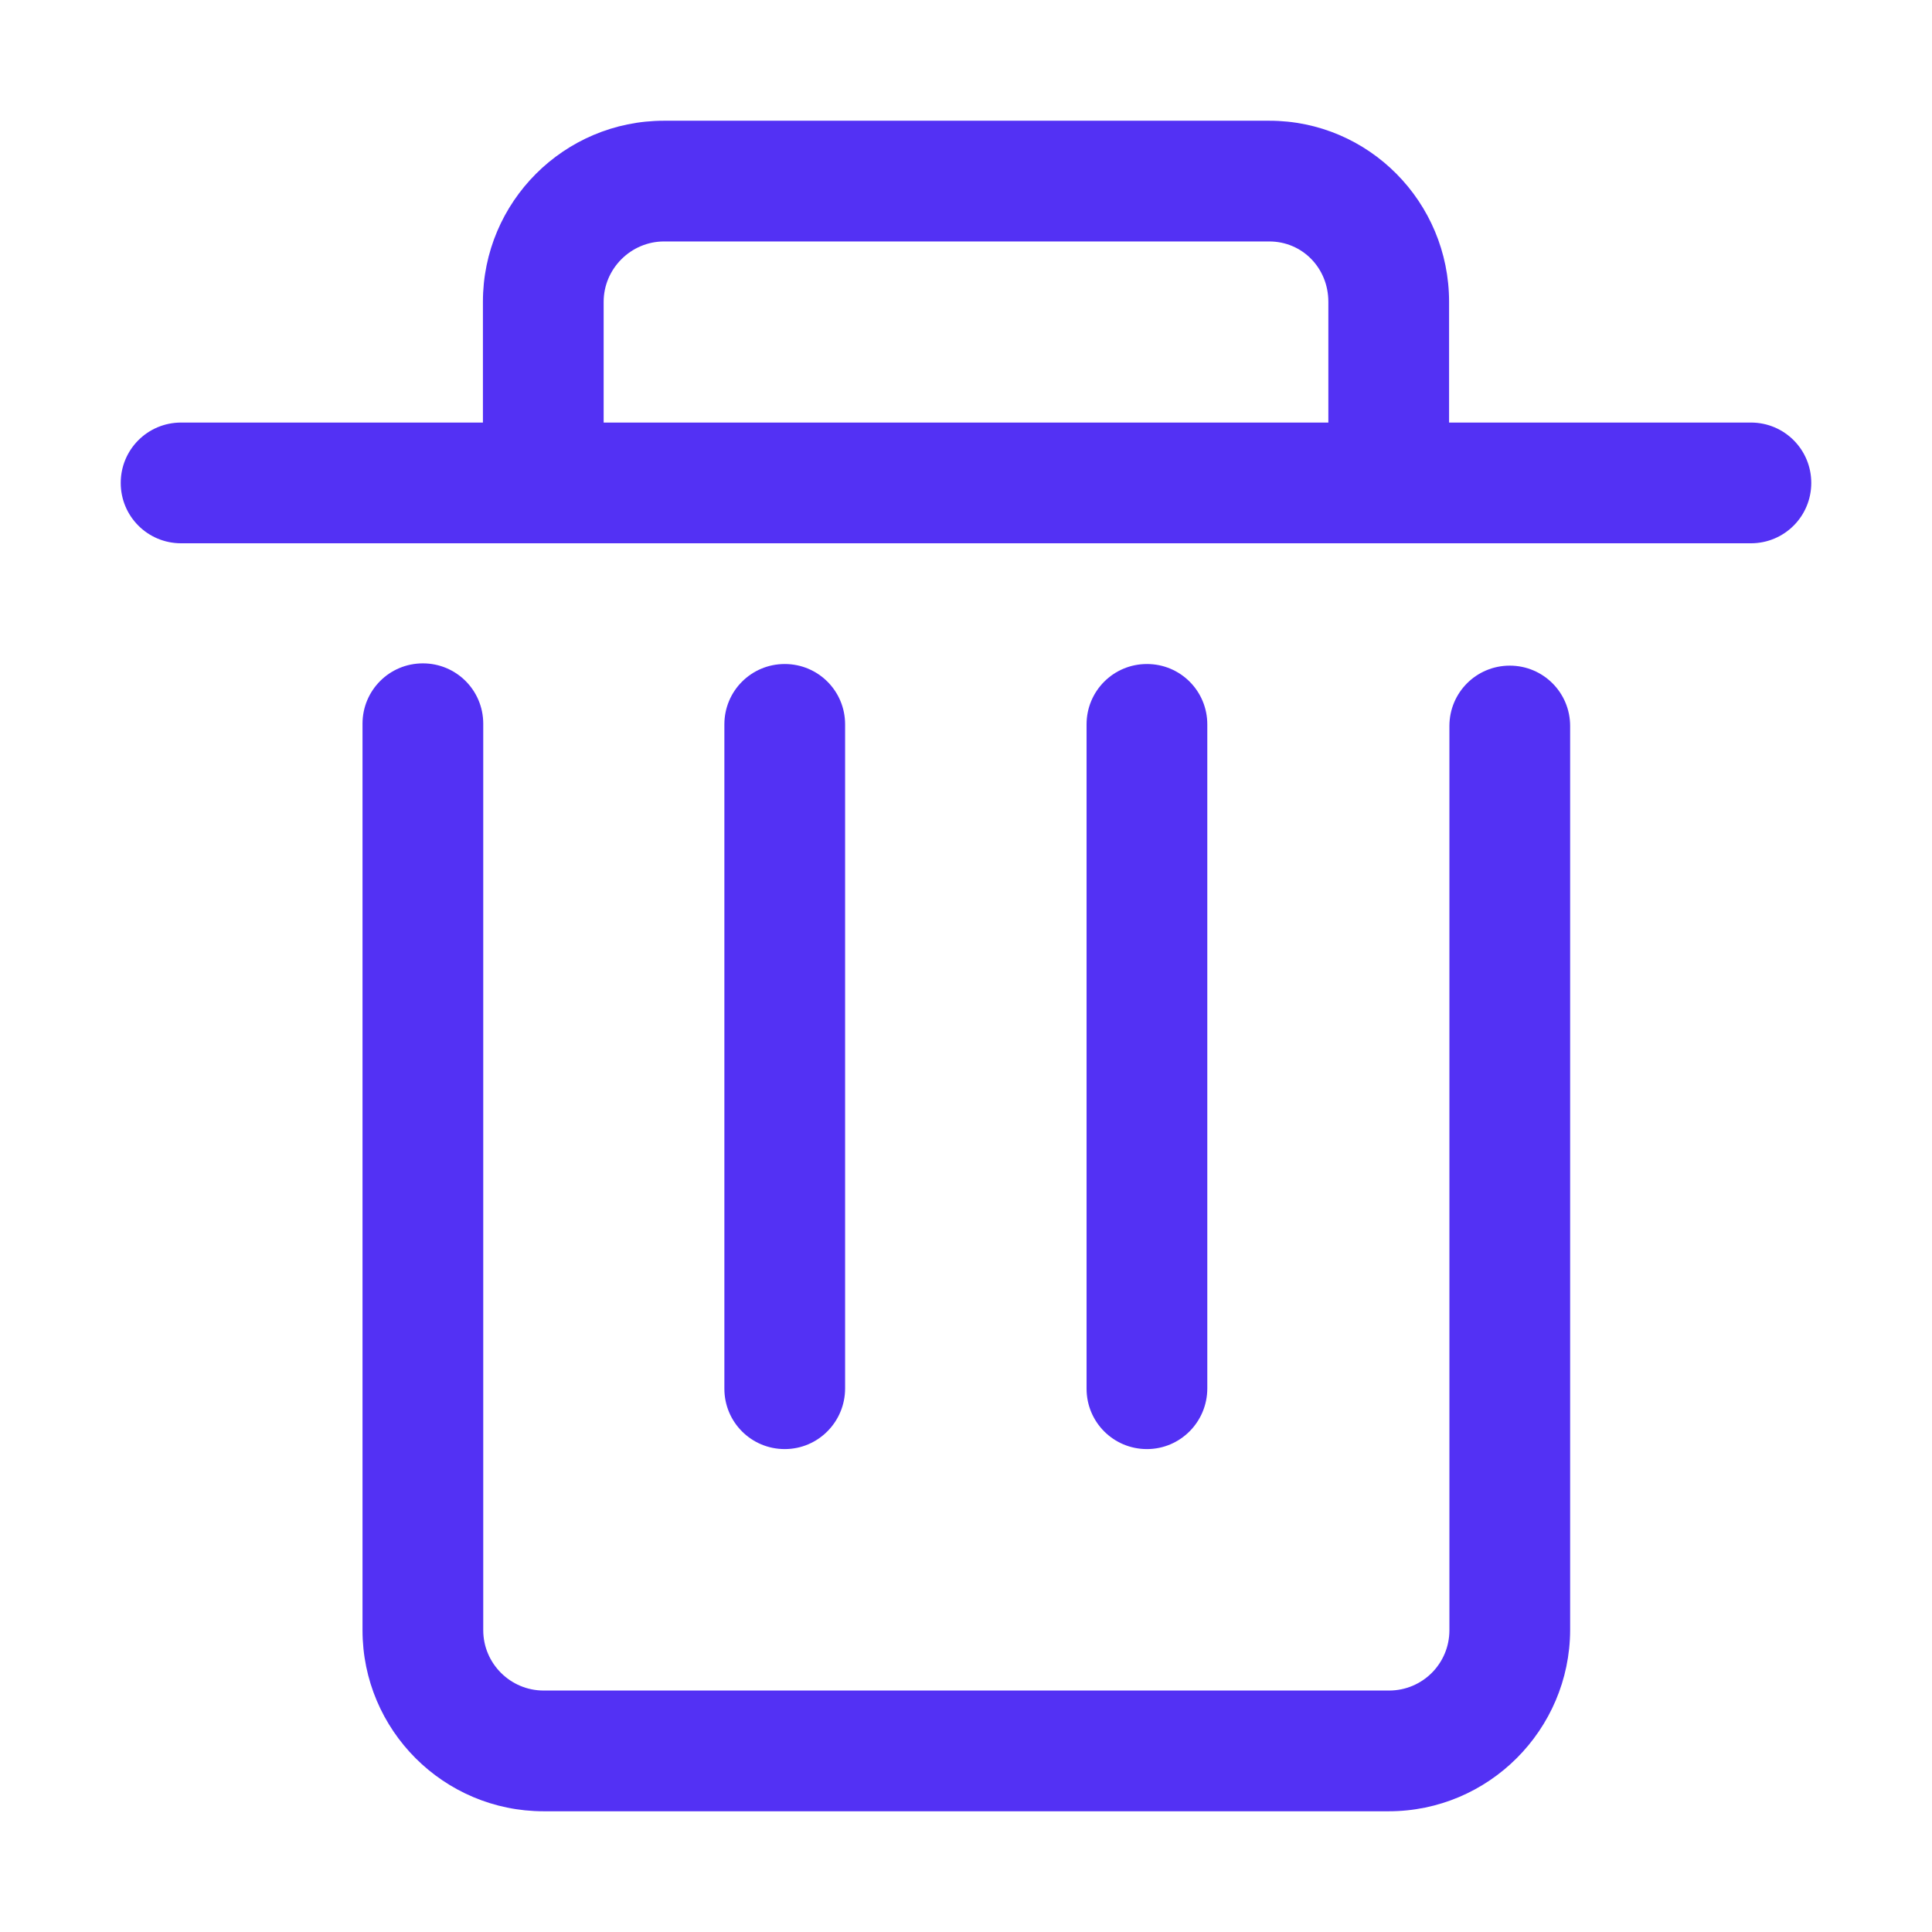
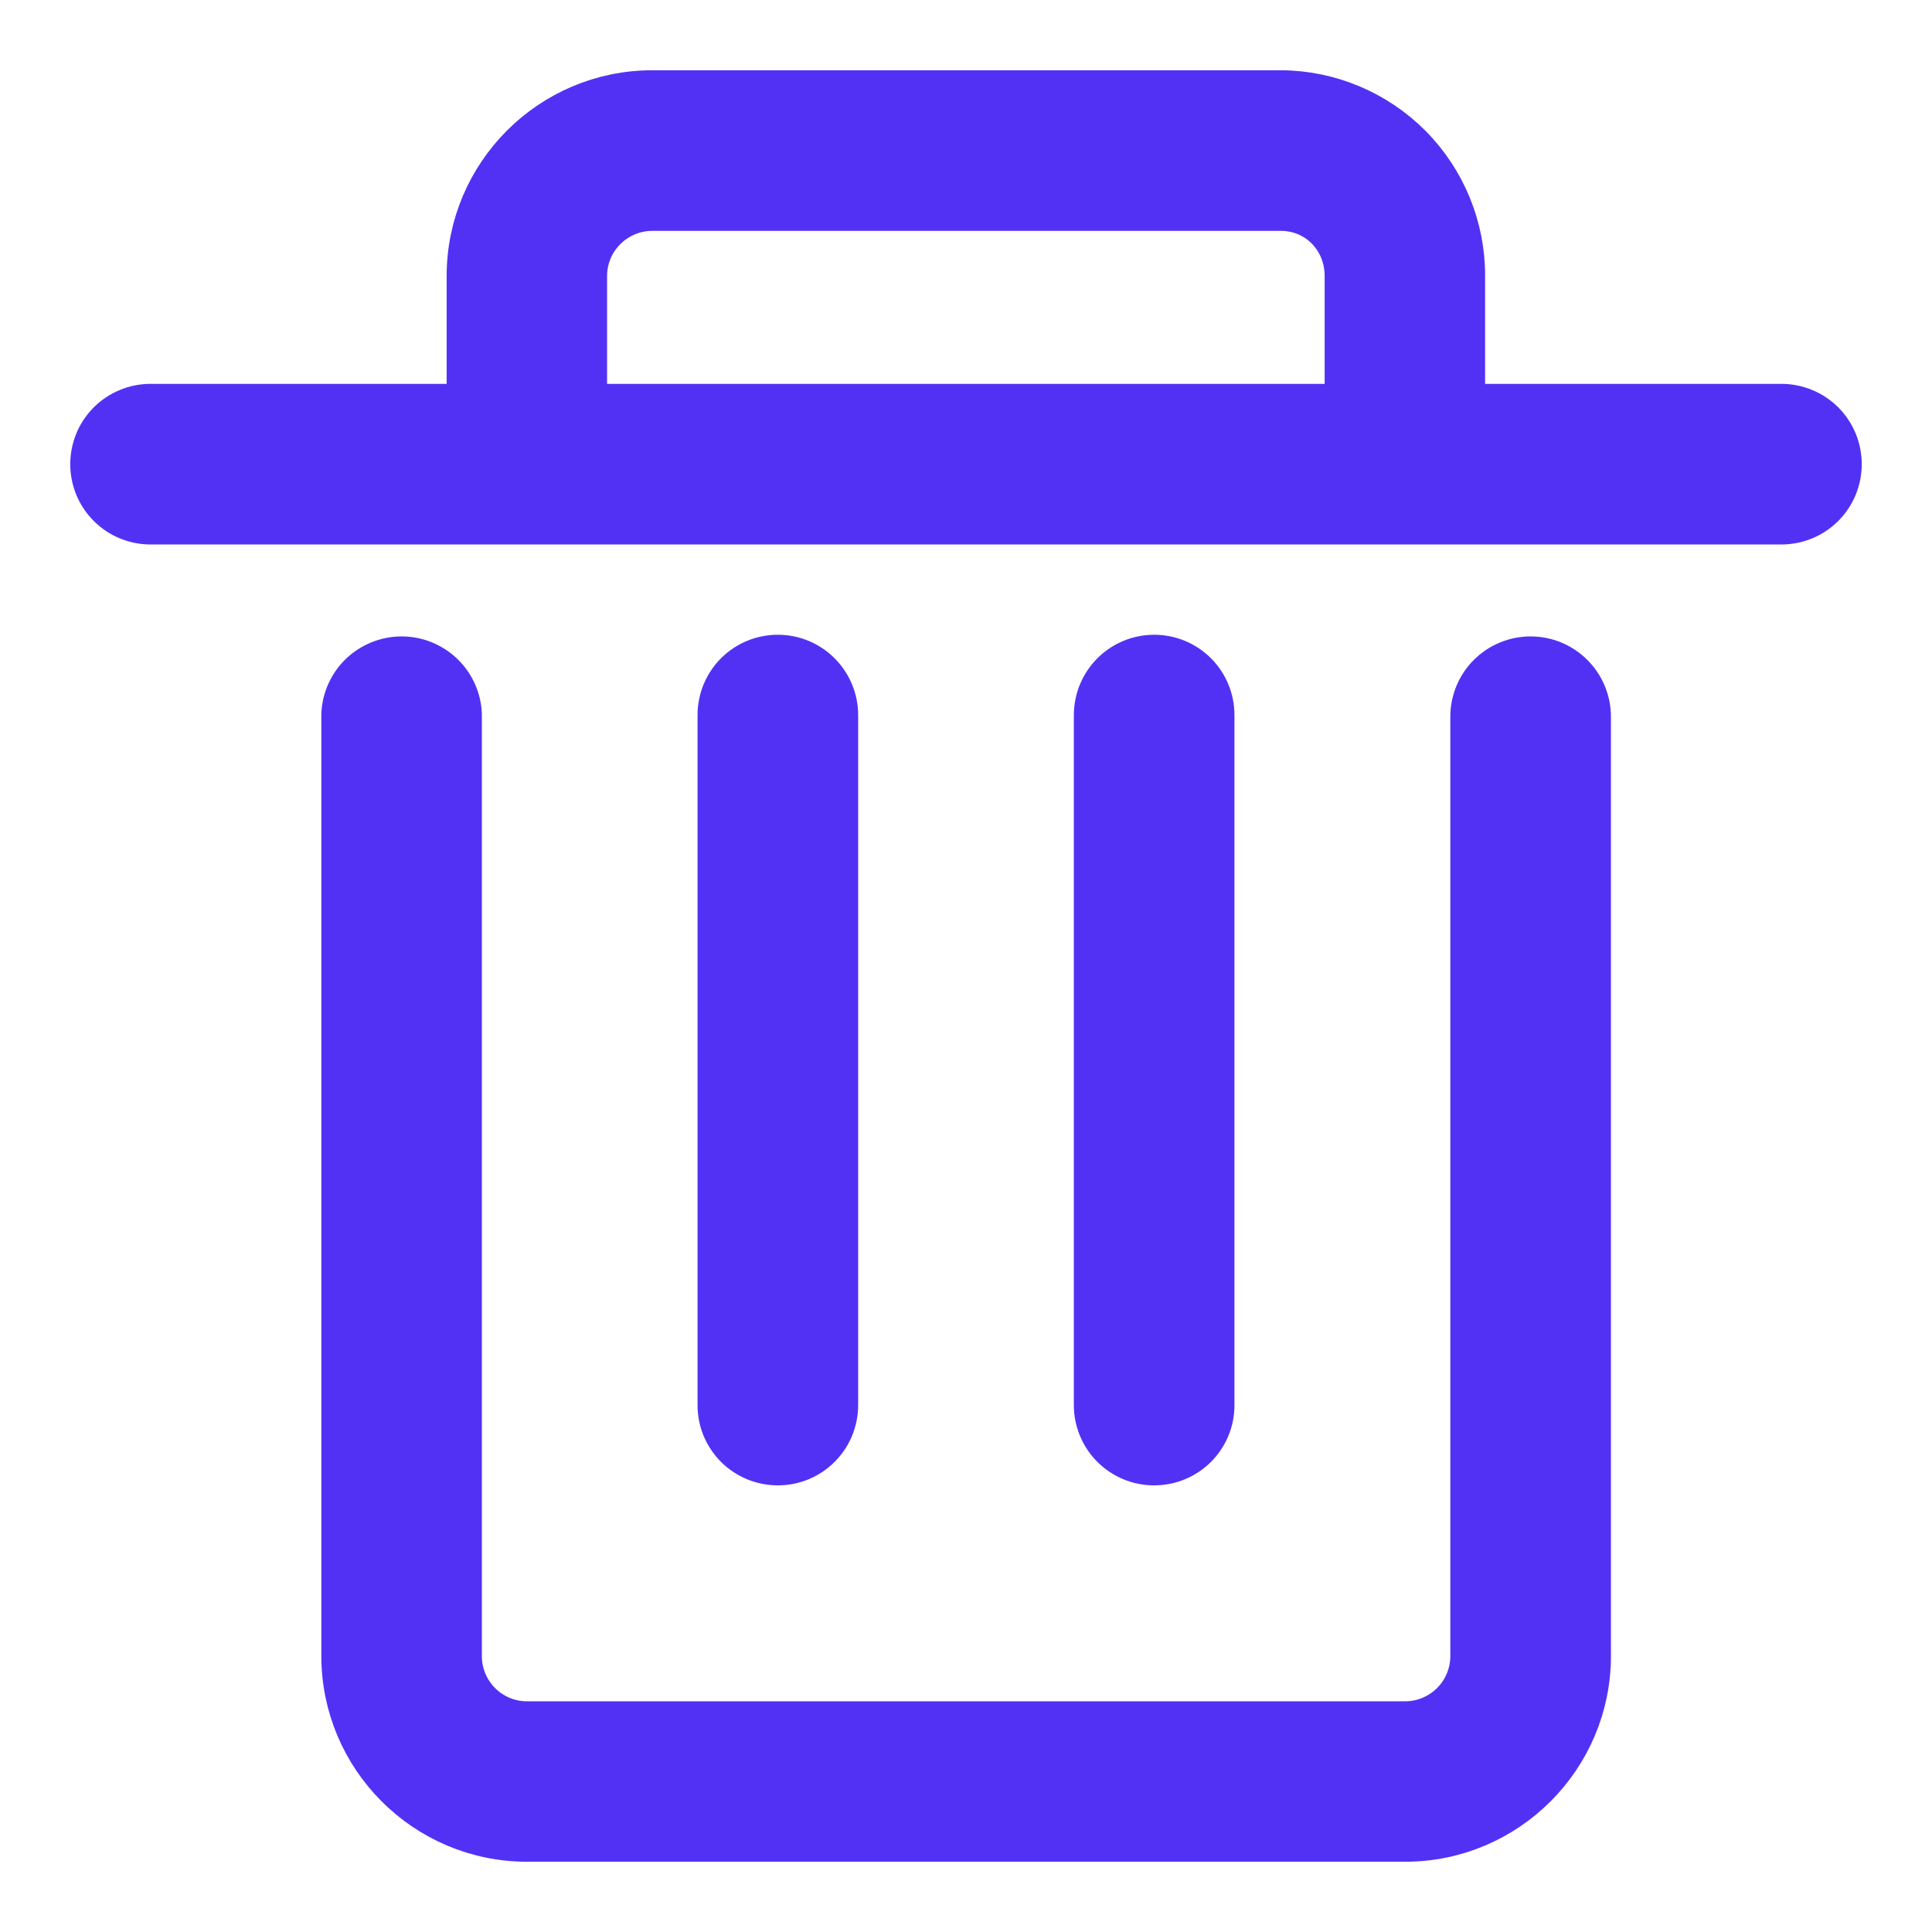
- <svg xmlns="http://www.w3.org/2000/svg" t="1650447506912" class="icon" viewBox="0 0 1024 1024" version="1.1" p-id="5678" width="200" height="200">
-   <path d="M607.898 768.043c-17.717 0-31.995-14.277-31.995-31.995L575.903 383.935c0-17.717 14.277-31.995 31.995-31.995s31.995 14.277 31.995 31.995l0 351.941C639.892 753.594 625.615 768.043 607.898 768.043z" p-id="5679" fill="#5331F4" />
-   <path d="M415.93 768.043c-17.717 0-31.995-14.277-31.995-31.995L383.935 383.935c0-17.717 14.277-31.995 31.995-31.995 17.717 0 31.995 14.277 31.995 31.995l0 351.941C447.925 753.594 433.648 768.043 415.93 768.043z" p-id="5680" fill="#5331F4" />
-   <path d="M928.016 223.962l-159.973 0L768.043 159.973c0-52.98-42.659-95.984-95.296-95.984L351.941 63.989c-52.98 0-95.984 43.004-95.984 95.984l0 63.989-159.973 0c-17.717 0-31.995 14.277-31.995 31.995s14.277 31.995 31.995 31.995l832.032 0c17.717 0 31.995-14.277 31.995-31.995S945.734 223.962 928.016 223.962zM319.946 159.973c0-17.545 14.449-31.995 31.995-31.995l320.806 0c17.545 0 31.307 14.105 31.307 31.995l0 63.989L319.946 223.962 319.946 159.973 319.946 159.973z" p-id="5681" fill="#5331F4" />
-   <path d="M736.048 960.011 288.124 960.011c-52.98 0-95.984-43.004-95.984-95.984L192.14 383.591c0-17.717 14.277-31.995 31.995-31.995s31.995 14.277 31.995 31.995l0 480.435c0 17.717 14.449 31.995 31.995 31.995l448.097 0c17.717 0 31.995-14.277 31.995-31.995L768.215 384.796c0-17.717 14.277-31.995 31.995-31.995s31.995 14.277 31.995 31.995l0 479.231C832.032 916.835 789.029 960.011 736.048 960.011z" p-id="5682" fill="#5331F4" />
+ <svg xmlns="http://www.w3.org/2000/svg" width="22" height="22" viewBox="0 0 22 22" fill="none">
+   <path d="M13.142 16.714C13.048 16.714 12.956 16.696 12.869 16.66C12.782 16.624 12.703 16.571 12.637 16.505C12.571 16.439 12.518 16.36 12.482 16.273C12.447 16.187 12.428 16.094 12.428 16V8.143C12.428 7.953 12.504 7.771 12.638 7.637C12.772 7.503 12.953 7.428 13.143 7.428C13.332 7.428 13.514 7.503 13.648 7.637C13.782 7.771 13.857 7.953 13.857 8.143V16C13.857 16.094 13.839 16.187 13.803 16.274C13.767 16.36 13.714 16.439 13.648 16.506C13.581 16.572 13.503 16.624 13.416 16.66C13.329 16.696 13.236 16.714 13.142 16.714V16.714ZM8.858 16.714C8.764 16.714 8.671 16.696 8.584 16.66C8.497 16.624 8.419 16.572 8.352 16.506C8.286 16.439 8.233 16.36 8.197 16.274C8.161 16.187 8.143 16.094 8.143 16V8.143C8.143 7.953 8.218 7.771 8.352 7.637C8.486 7.503 8.668 7.428 8.857 7.428C9.047 7.428 9.228 7.503 9.362 7.637C9.496 7.771 9.572 7.953 9.572 8.143V16C9.572 16.094 9.553 16.187 9.518 16.273C9.482 16.36 9.429 16.439 9.363 16.505C9.297 16.571 9.218 16.624 9.131 16.66C9.045 16.696 8.952 16.714 8.858 16.714V16.714ZM20.285 4.571H16.711V3.143C16.713 2.577 16.49 2.034 16.092 1.632C15.693 1.231 15.152 1.003 14.587 1H7.428C6.247 1 5.286 1.961 5.286 3.143V4.571H1.714C1.525 4.571 1.343 4.647 1.209 4.78C1.075 4.914 1 5.096 1 5.286C1 5.475 1.075 5.657 1.209 5.791C1.343 5.925 1.525 6 1.714 6H20.286C20.475 6 20.657 5.925 20.791 5.791C20.925 5.657 21 5.475 21 5.286C21 5.096 20.925 4.914 20.791 4.78C20.657 4.647 20.475 4.571 20.286 4.571H20.285ZM6.713 3.143C6.713 2.749 7.034 2.429 7.428 2.429H14.586C14.977 2.429 15.284 2.741 15.284 3.143V4.571H6.713V3.143ZM16 21H6.002C4.82 21 3.859 20.038 3.859 18.856V8.133C3.867 7.948 3.945 7.774 4.078 7.646C4.211 7.519 4.389 7.447 4.573 7.447C4.758 7.447 4.935 7.519 5.068 7.646C5.201 7.774 5.28 7.948 5.287 8.133V18.858C5.287 19.253 5.607 19.573 6.001 19.573H16C16.19 19.573 16.372 19.497 16.506 19.363C16.64 19.229 16.715 19.047 16.715 18.858V8.161C16.715 7.972 16.79 7.79 16.924 7.656C17.058 7.522 17.24 7.447 17.429 7.447C17.619 7.447 17.8 7.522 17.934 7.656C18.068 7.79 18.144 7.972 18.144 8.161V18.856C18.144 20.039 17.181 21 16 21V21Z" fill="#5331F4" stroke="#5331F4" stroke-width="0.4" />
</svg>
